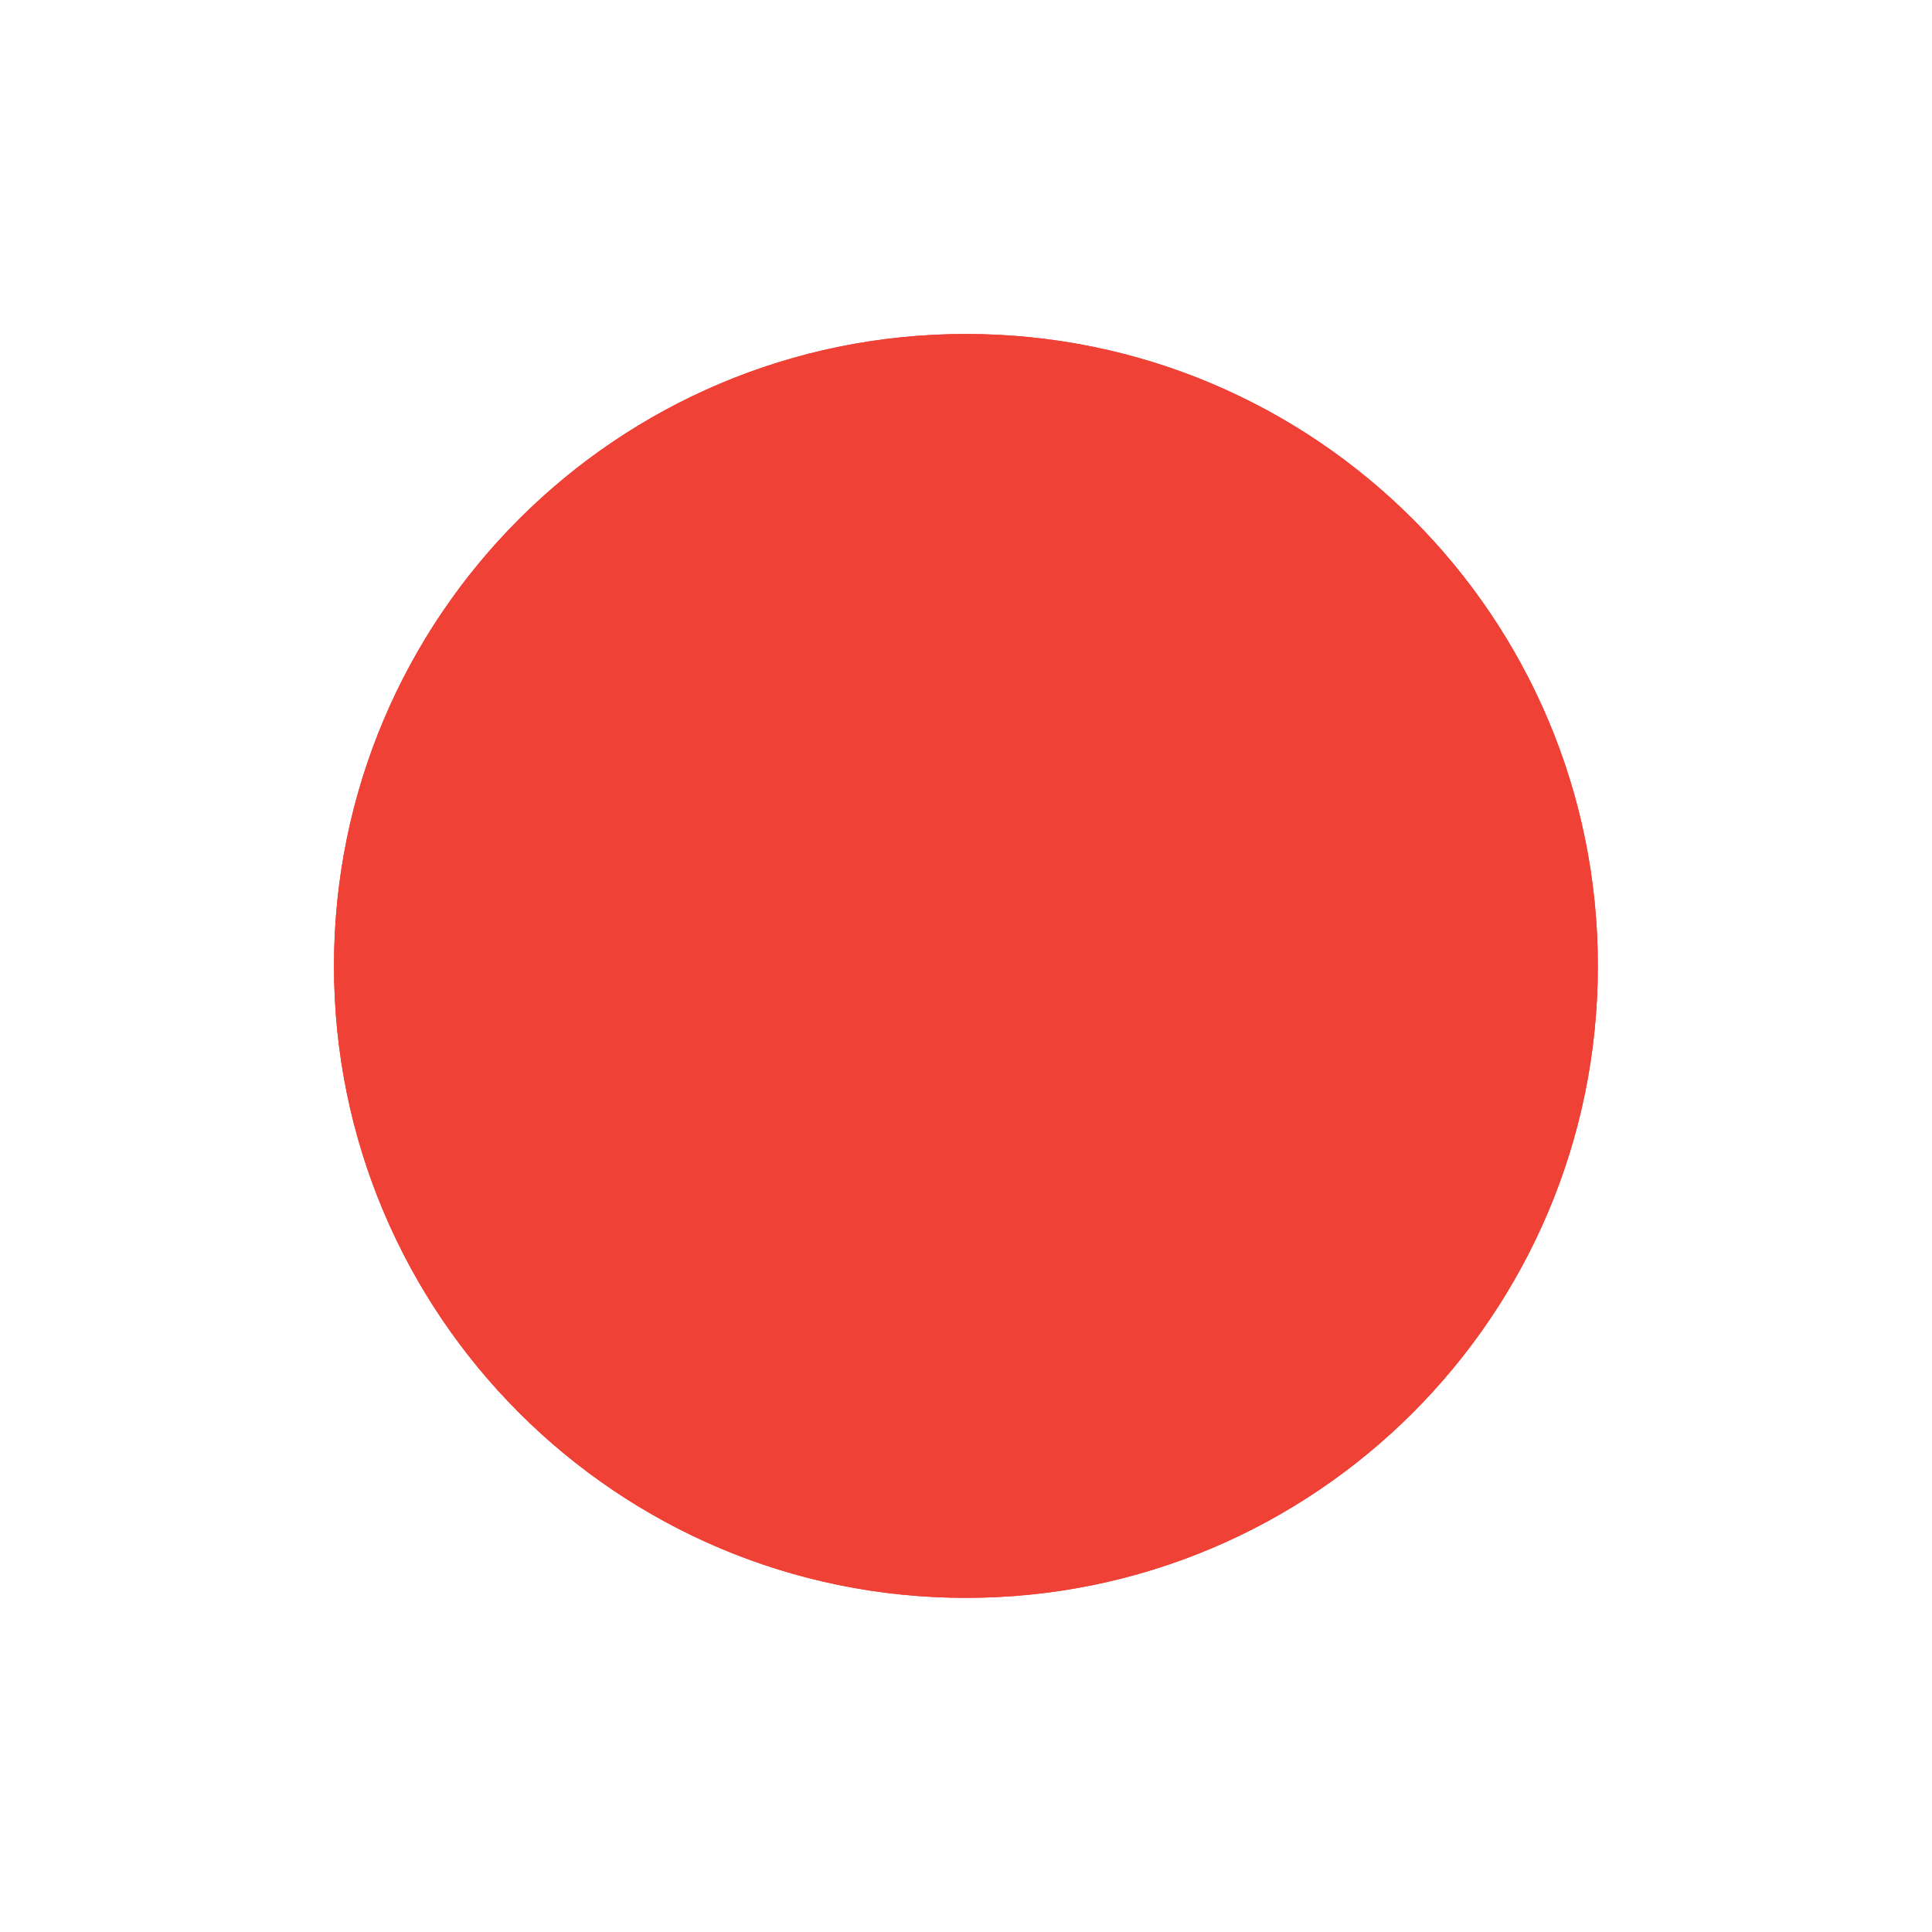
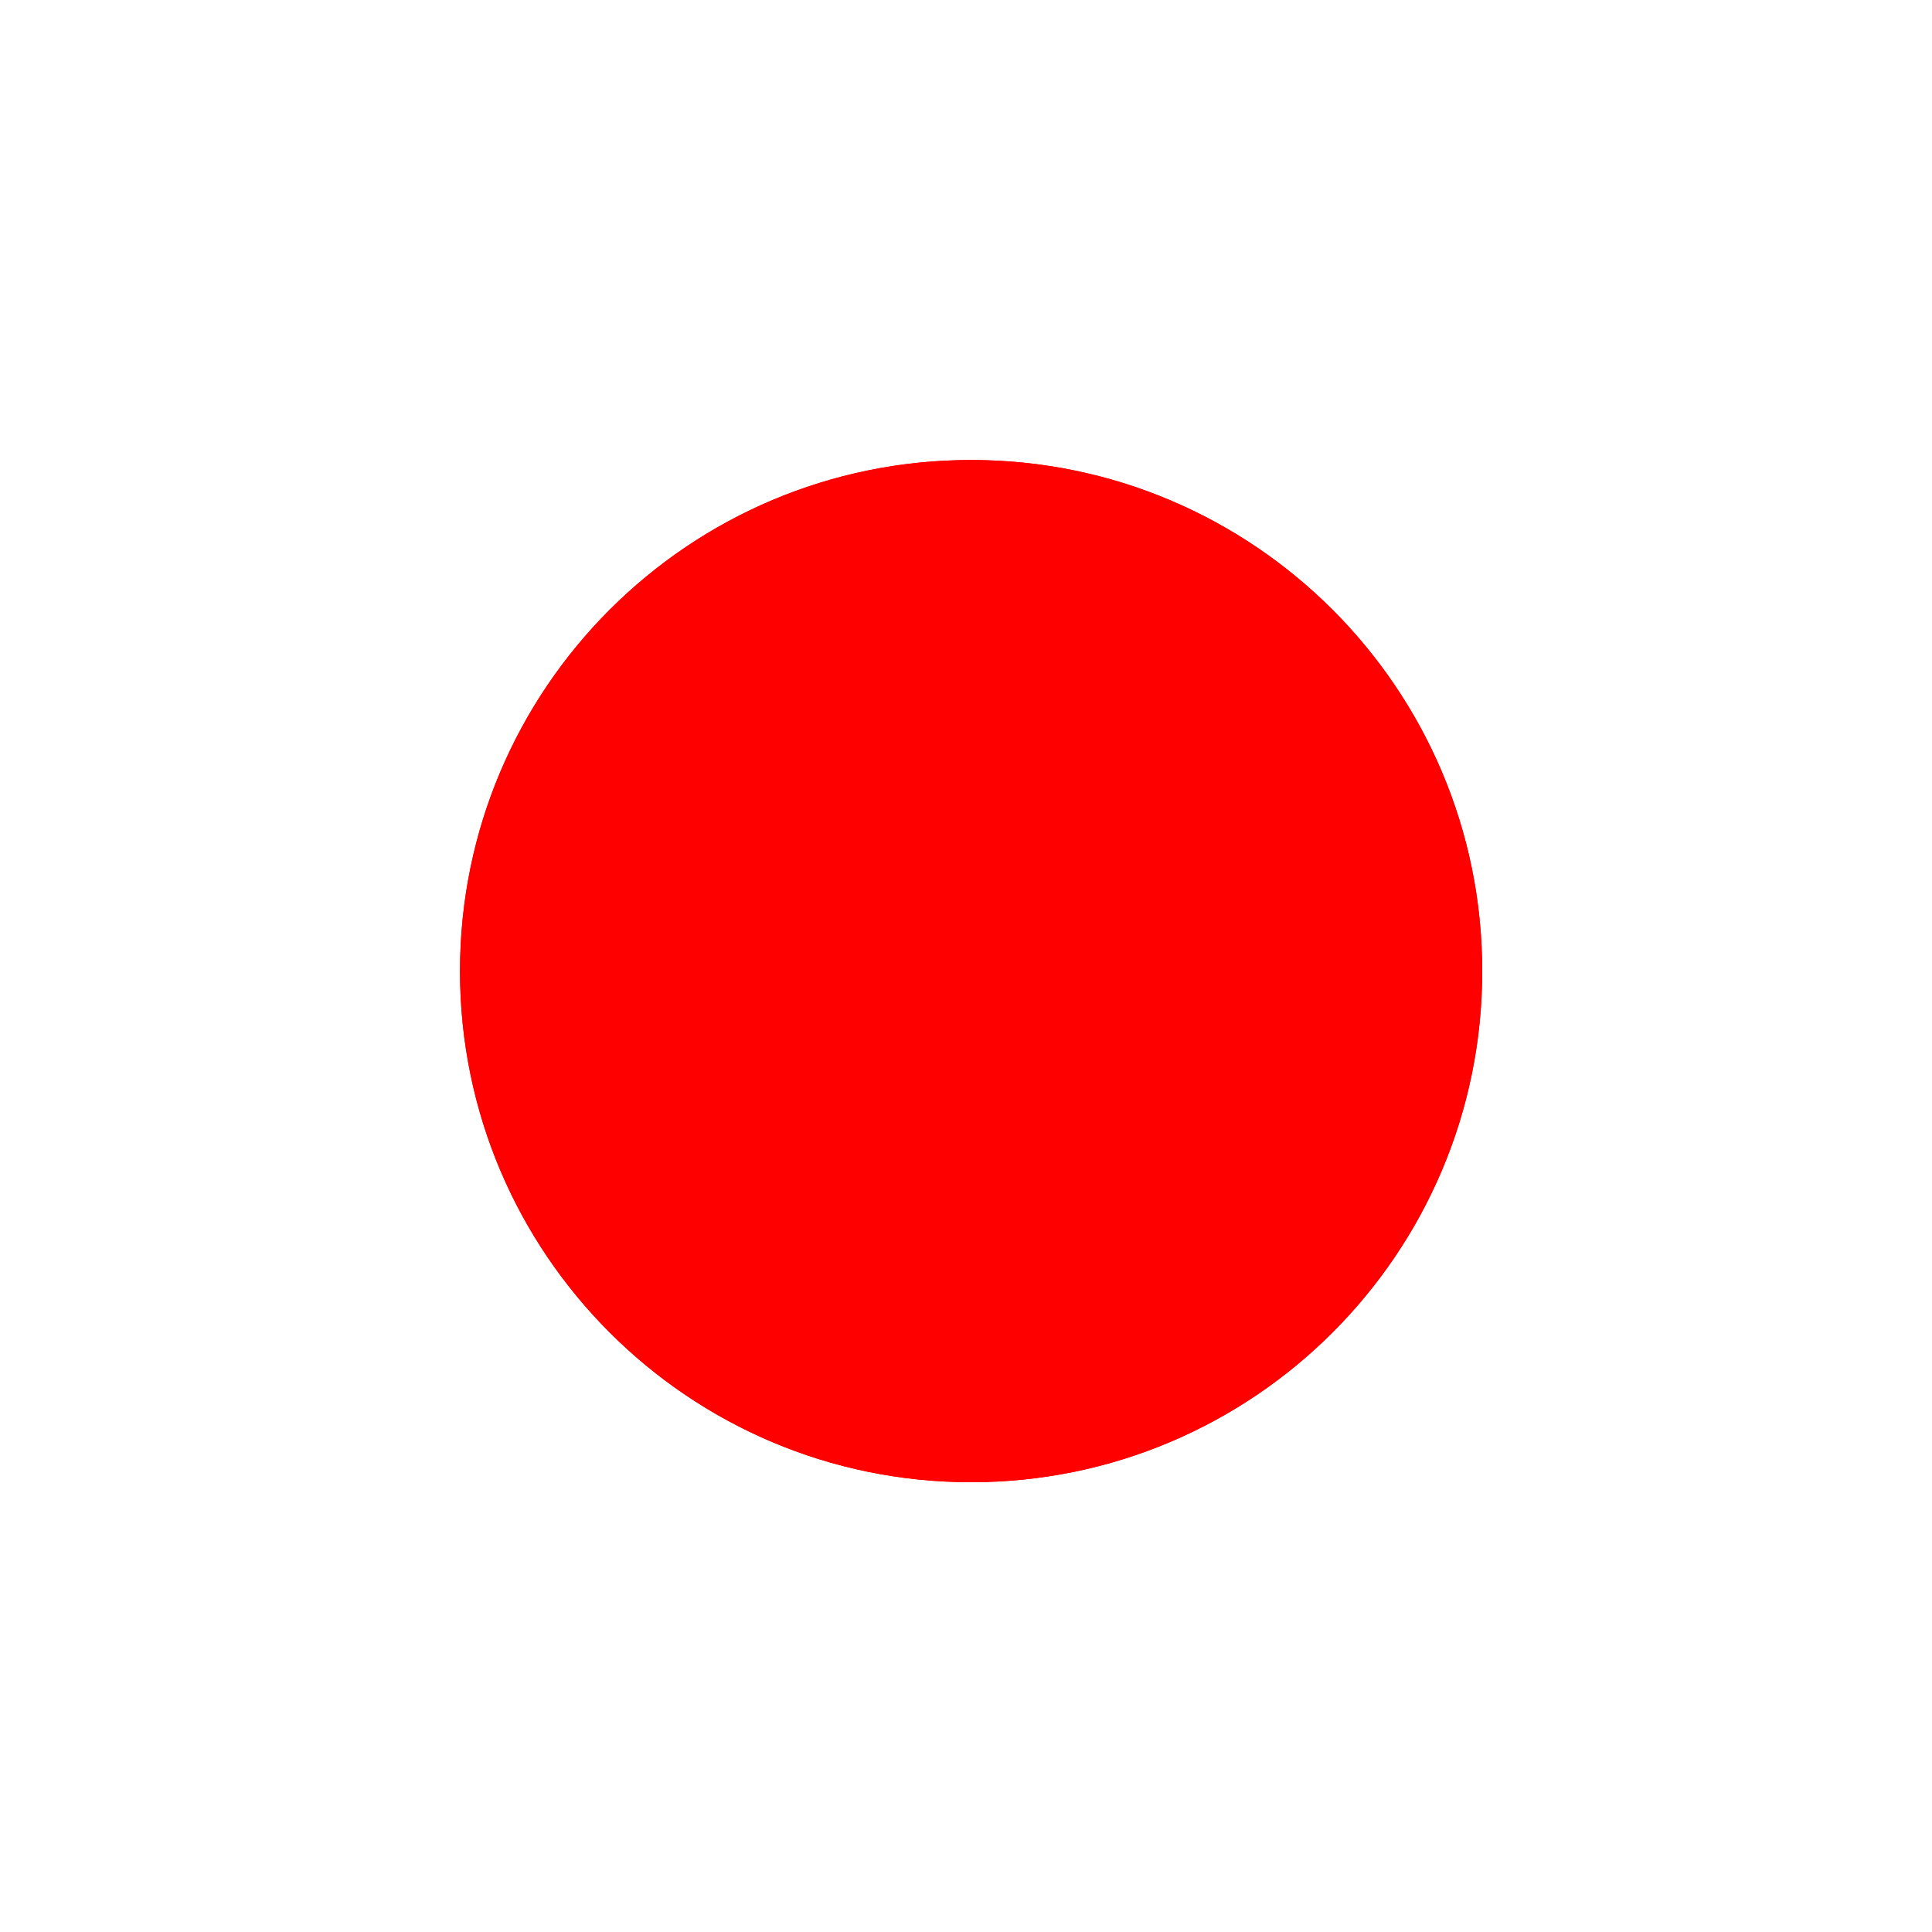
- <svg xmlns="http://www.w3.org/2000/svg" viewBox="0 0 12.229 12.229">
+ <svg xmlns="http://www.w3.org/2000/svg" version="1.1" id="Layer_1" x="0px" y="0px" viewBox="0 0 18.9 18.9" style="enable-background:new 0 0 18.9 18.9;" xml:space="preserve">
  <defs>
-     <style>
-             .cls-1 {
-             fill: #ef4136;
-             }
-         </style>
-     <circle id="main-circle" class="cls-1" r="4" transform="translate(6.114 6.114)" />
+     <style type="text/css">
+ 		.st0{fill:#FF0000;}
+ 		.st1{fill:red}
+ 	</style>
+     <circle id="main-circle" class="st1" cx="0" cy="0" r="5" transform="translate(9.5 9.5)" />
  </defs>
-   <g id="Layer_2" data-name="Layer 2">
-     <g id="Layer_1-2" data-name="Layer 1">
-       <use href="#main-circle" />
-       <circle class="cls-1" r="4" transform="translate(6.114 6.114)">
-         <animateTransform attributeName="transform" type="scale" additive="sum" from="1" to="2" begin="0s" dur="1s" repeatCount="indefinite" />
-         <animate attributeName="opacity" from="0.5" to="0" dur="1s" repeatCount="indefinite" />
+   <g>
+     <use href="#main-circle" />
+     <g id="Layer_1-2">
+       <circle class="st0" cx="0" cy="0" r="5" transform="translate(9.5 9.5)">
+         <animateTransform accumulate="none" additive="sum" attributeName="transform" begin="0s" calcMode="linear" dur="1s" fill="remove" from="1" repeatCount="indefinite" restart="always" to="2" type="scale">
+ 			</animateTransform>
+         <animate accumulate="none" additive="replace" attributeName="opacity" calcMode="linear" dur="1s" fill="remove" from="0.5" repeatCount="indefinite" restart="always" to="0">
+ 			</animate>
      </circle>
    </g>
  </g>
</svg>
